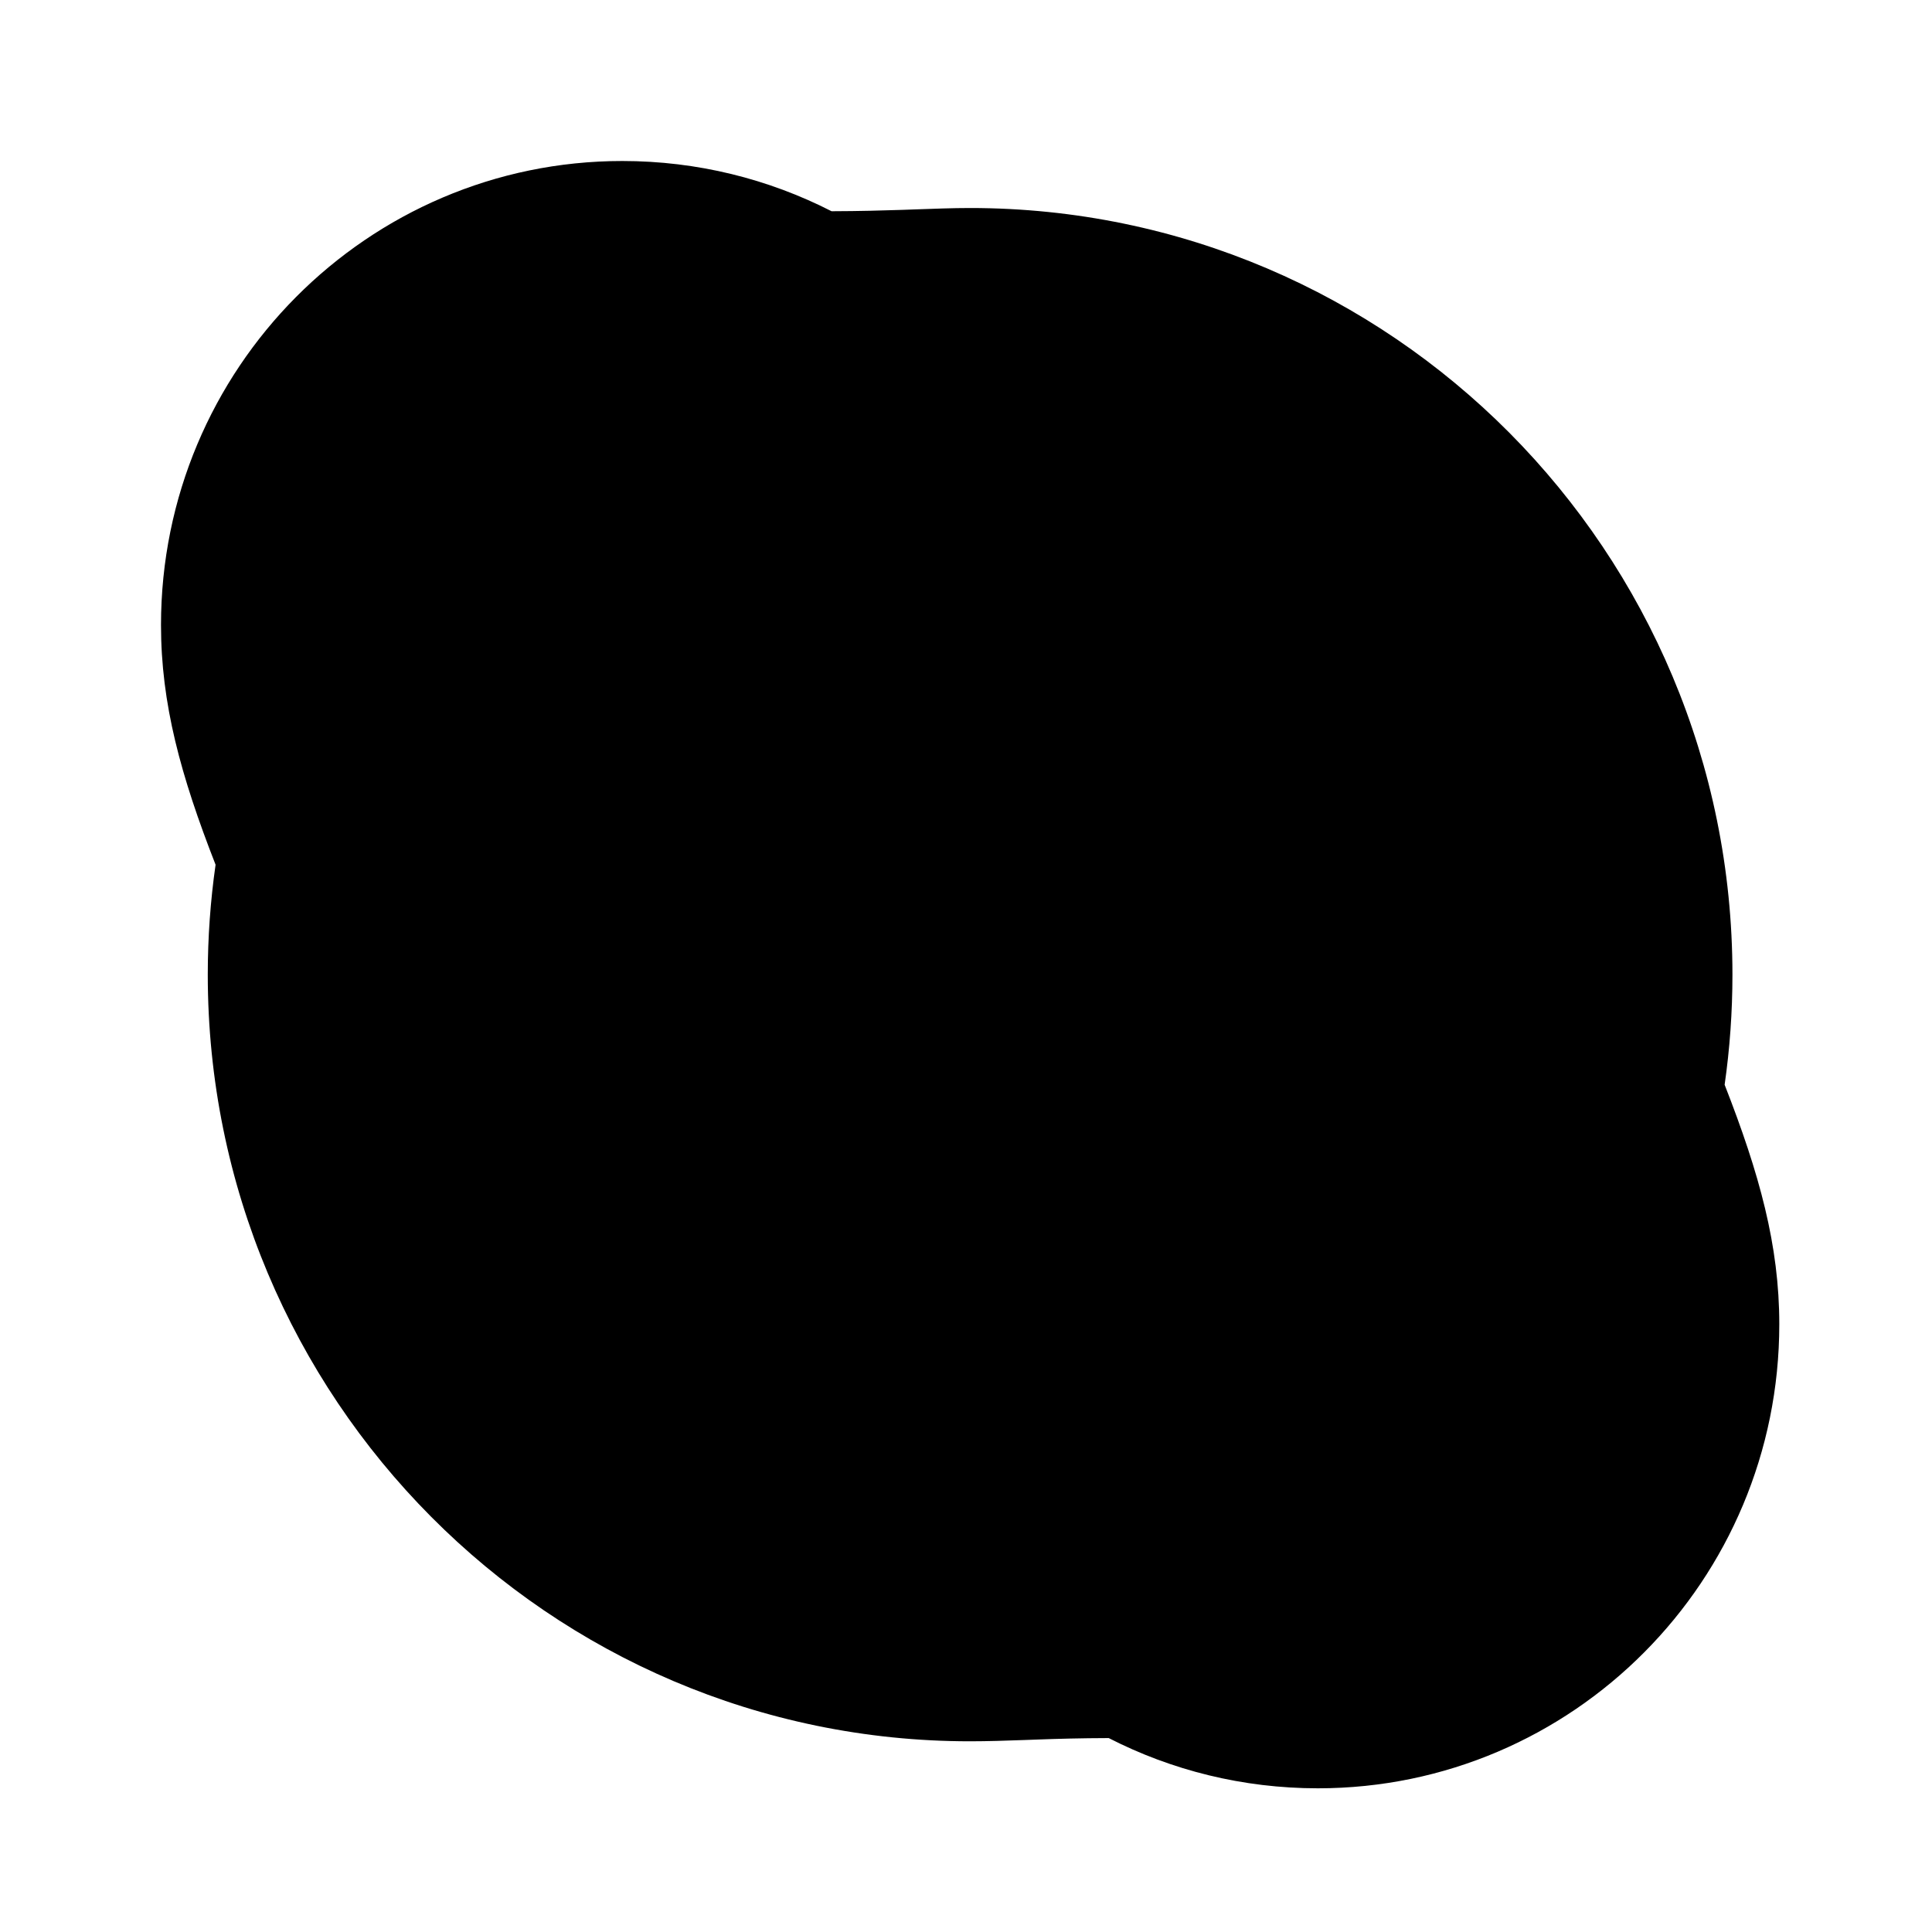
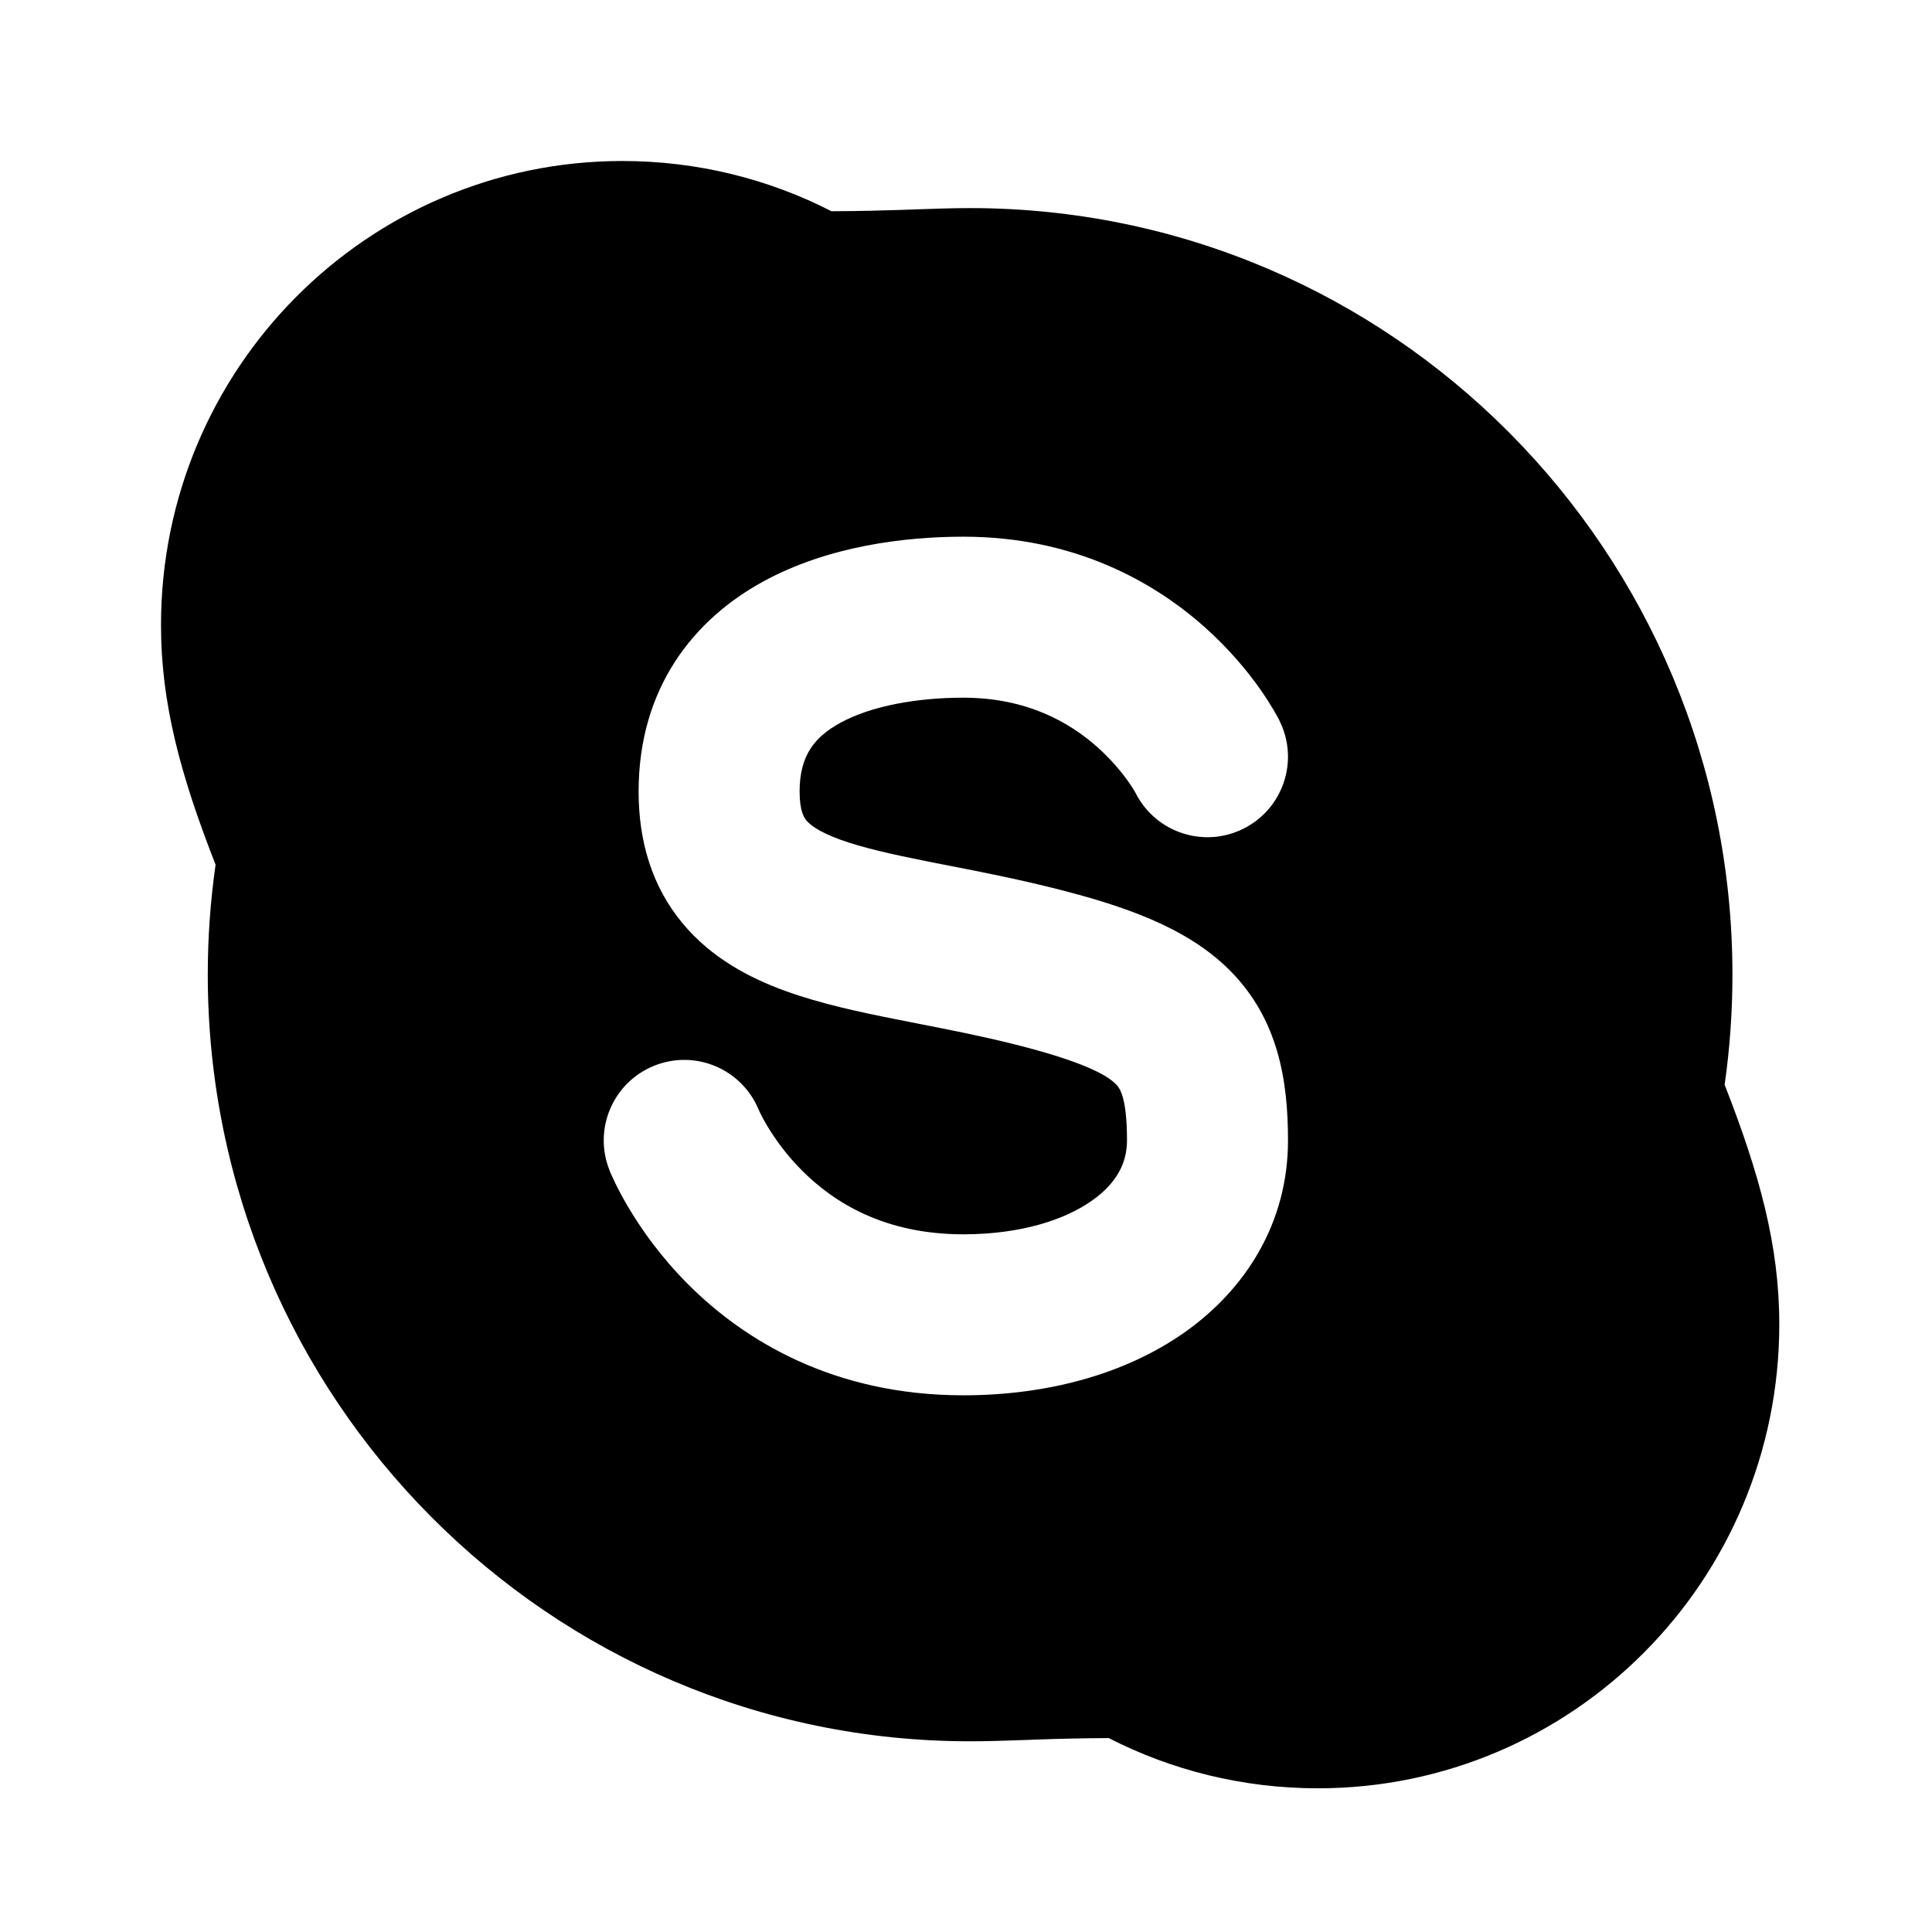
<svg xmlns="http://www.w3.org/2000/svg" width="24" height="24" viewBox="0 0 24 24">
-   <path d="M7.731 2c-1.584 0-3.018.648-4.053 1.689C2.641 4.732 2 6.174 2 7.764c0 .978.244 1.868.678 2.978-.064.447-.097.904-.097 1.365 0 2.628 1.06 5.01 2.774 6.734 1.711 1.722 4.08 2.79 6.696 2.79.223 0 .445-.008.678-.016l.164-.006c.246-.009.527-.017.88-.018.781.4 1.665.624 2.598.624 1.584 0 3.019-.647 4.054-1.689 1.037-1.042 1.678-2.485 1.678-4.075 0-.98-.246-1.869-.679-2.976.064-.447.097-.904.097-1.368 0-2.627-1.06-5.01-2.773-6.733-1.712-1.721-4.08-2.79-6.697-2.79-.221 0-.443.009-.676.017l-.165.006c-.246.008-.527.016-.88.017C9.547 2.224 8.663 2 7.73 2zm4.236 4.667c-.732 0-1.68.117-2.483.555-.868.473-1.55 1.325-1.55 2.611 0 .619.165 1.178.543 1.634.36.435.836.682 1.276.842.437.16.929.264 1.39.355l.271.054c.39.076.775.152 1.177.252.868.217 1.158.385 1.269.495.042.043.14.143.14.702 0 .274-.123.53-.44.751-.337.236-.881.415-1.593.415-.988 0-1.611-.4-2.002-.79-.2-.201-.342-.403-.431-.552-.045-.074-.075-.133-.092-.168l-.016-.035-.001-.001c-.208-.507-.786-.753-1.296-.549-.513.205-.763.787-.557 1.3v.002l.001.002.002.005.005.013c.004.009.01.02.015.034l.048.103c.04.083.098.193.176.323.154.257.392.597.732.937.693.693 1.803 1.376 3.416 1.376 1.02 0 1.993-.253 2.74-.776.766-.537 1.293-1.365 1.293-2.39 0-.742-.12-1.509-.726-2.116-.54-.54-1.333-.805-2.198-1.021-.457-.114-.904-.202-1.295-.278l-.249-.05c-.467-.092-.82-.172-1.095-.272-.272-.1-.377-.187-.42-.238-.025-.03-.084-.11-.084-.359 0-.447.184-.678.508-.855.39-.212.957-.311 1.526-.311.79 0 1.32.308 1.665.614.175.156.302.313.383.426.04.056.067.1.082.126.007.013.012.02.013.024.25.487.846.683 1.337.437.494-.247.694-.847.447-1.341V8.95l-.002-.002-.002-.005-.005-.01-.016-.03-.049-.086c-.04-.07-.098-.16-.173-.267-.15-.211-.375-.488-.687-.765-.631-.561-1.617-1.12-2.993-1.12z" />
+   <path fill-rule="evenodd" d="M7.731 2C6.147 2 4.713 2.648 3.678 3.689C2.641 4.732 2 6.174 2 7.764C2 8.742 2.244 9.632 2.678 10.742C2.614 11.189 2.581 11.646 2.581 12.107C2.581 14.735 3.641 17.118 5.355 18.841C7.066 20.563 9.435 21.631 12.051 21.631C12.274 21.631 12.496 21.623 12.729 21.615H12.73L12.893 21.609C13.139 21.6 13.42 21.593 13.773 21.591C14.554 21.991 15.438 22.215 16.371 22.215C17.955 22.215 19.39 21.568 20.425 20.526C21.462 19.484 22.103 18.041 22.103 16.451C22.103 15.472 21.857 14.582 21.424 13.475C21.488 13.028 21.521 12.571 21.521 12.107C21.521 9.48 20.462 7.097 18.748 5.374C17.037 3.653 14.668 2.585 12.051 2.585C11.83 2.585 11.608 2.593 11.375 2.601L11.21 2.607C10.964 2.615 10.683 2.623 10.329 2.624C9.548 2.224 8.664 2 7.731 2ZM11.967 6.667C11.235 6.667 10.287 6.784 9.484 7.222C8.616 7.695 7.933 8.547 7.933 9.833C7.933 10.452 8.099 11.011 8.477 11.467C8.837 11.902 9.313 12.149 9.753 12.309C10.19 12.468 10.682 12.573 11.142 12.664C11.233 12.682 11.324 12.7 11.415 12.718L11.415 12.718C11.804 12.794 12.189 12.87 12.591 12.97C13.459 13.187 13.749 13.355 13.86 13.466C13.902 13.508 14 13.608 14 14.167C14 14.441 13.877 14.696 13.56 14.918C13.223 15.154 12.679 15.333 11.967 15.333C10.979 15.333 10.356 14.933 9.965 14.543C9.764 14.342 9.623 14.14 9.534 13.991C9.489 13.917 9.459 13.858 9.442 13.823C9.433 13.805 9.428 13.793 9.426 13.788L9.425 13.787C9.217 13.28 8.639 13.034 8.129 13.238C7.616 13.443 7.366 14.025 7.572 14.538L7.572 14.539L7.572 14.54L7.573 14.542L7.575 14.547L7.58 14.56C7.584 14.569 7.589 14.58 7.595 14.594C7.607 14.62 7.623 14.655 7.643 14.697C7.683 14.78 7.741 14.89 7.819 15.02C7.973 15.277 8.211 15.617 8.551 15.957C9.244 16.65 10.354 17.333 11.967 17.333C12.988 17.333 13.96 17.08 14.707 16.557C15.473 16.02 16 15.192 16 14.167C16 13.425 15.881 12.658 15.274 12.051C14.734 11.512 13.941 11.246 13.076 11.03C12.619 10.916 12.172 10.828 11.781 10.752C11.695 10.735 11.612 10.719 11.532 10.703C11.065 10.61 10.713 10.53 10.437 10.43C10.165 10.331 10.06 10.243 10.018 10.192C9.992 10.161 9.933 10.082 9.933 9.833C9.933 9.386 10.117 9.155 10.441 8.978C10.83 8.766 11.398 8.667 11.967 8.667C12.757 8.667 13.288 8.975 13.632 9.281C13.807 9.437 13.934 9.594 14.015 9.707C14.055 9.763 14.082 9.807 14.097 9.833C14.104 9.846 14.109 9.854 14.11 9.857C14.36 10.344 14.956 10.54 15.447 10.294C15.941 10.047 16.141 9.447 15.894 8.953L15.894 8.952L15.893 8.951L15.893 8.949L15.89 8.944L15.885 8.934C15.88 8.925 15.875 8.916 15.869 8.904C15.857 8.882 15.84 8.852 15.82 8.818C15.779 8.749 15.722 8.657 15.647 8.551C15.497 8.34 15.272 8.063 14.96 7.786C14.329 7.225 13.343 6.667 11.967 6.667Z" />
</svg>
